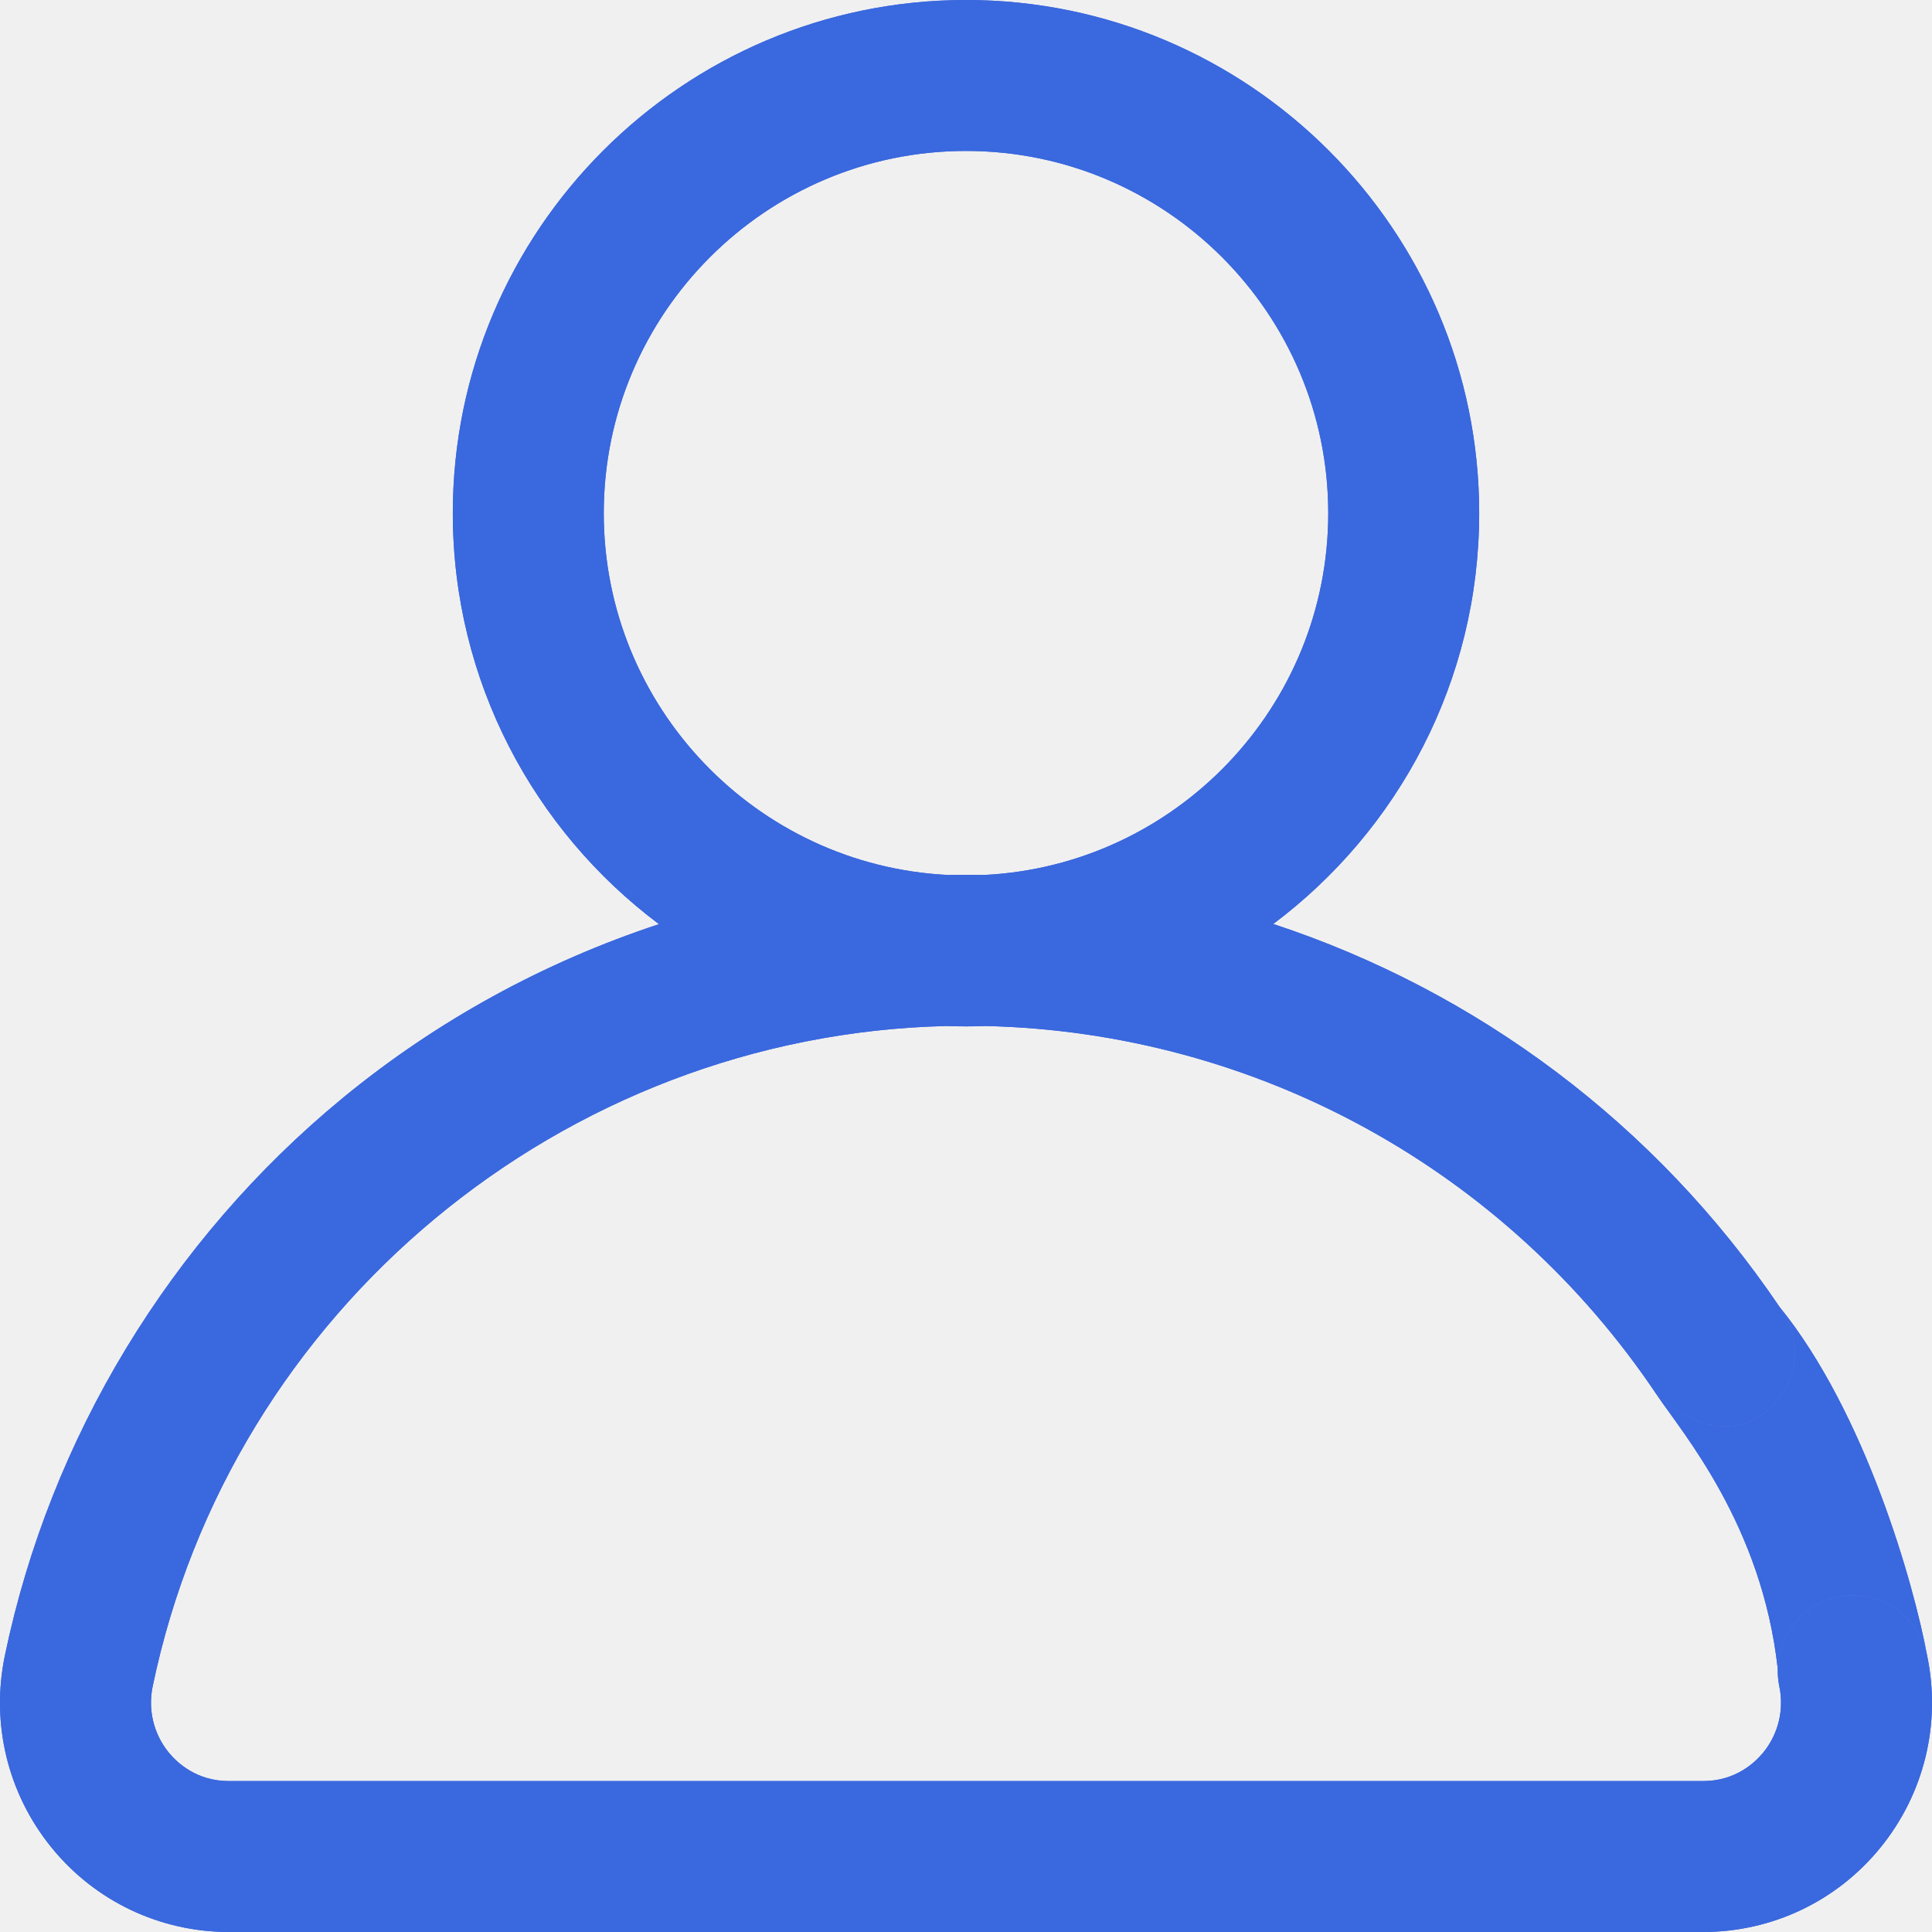
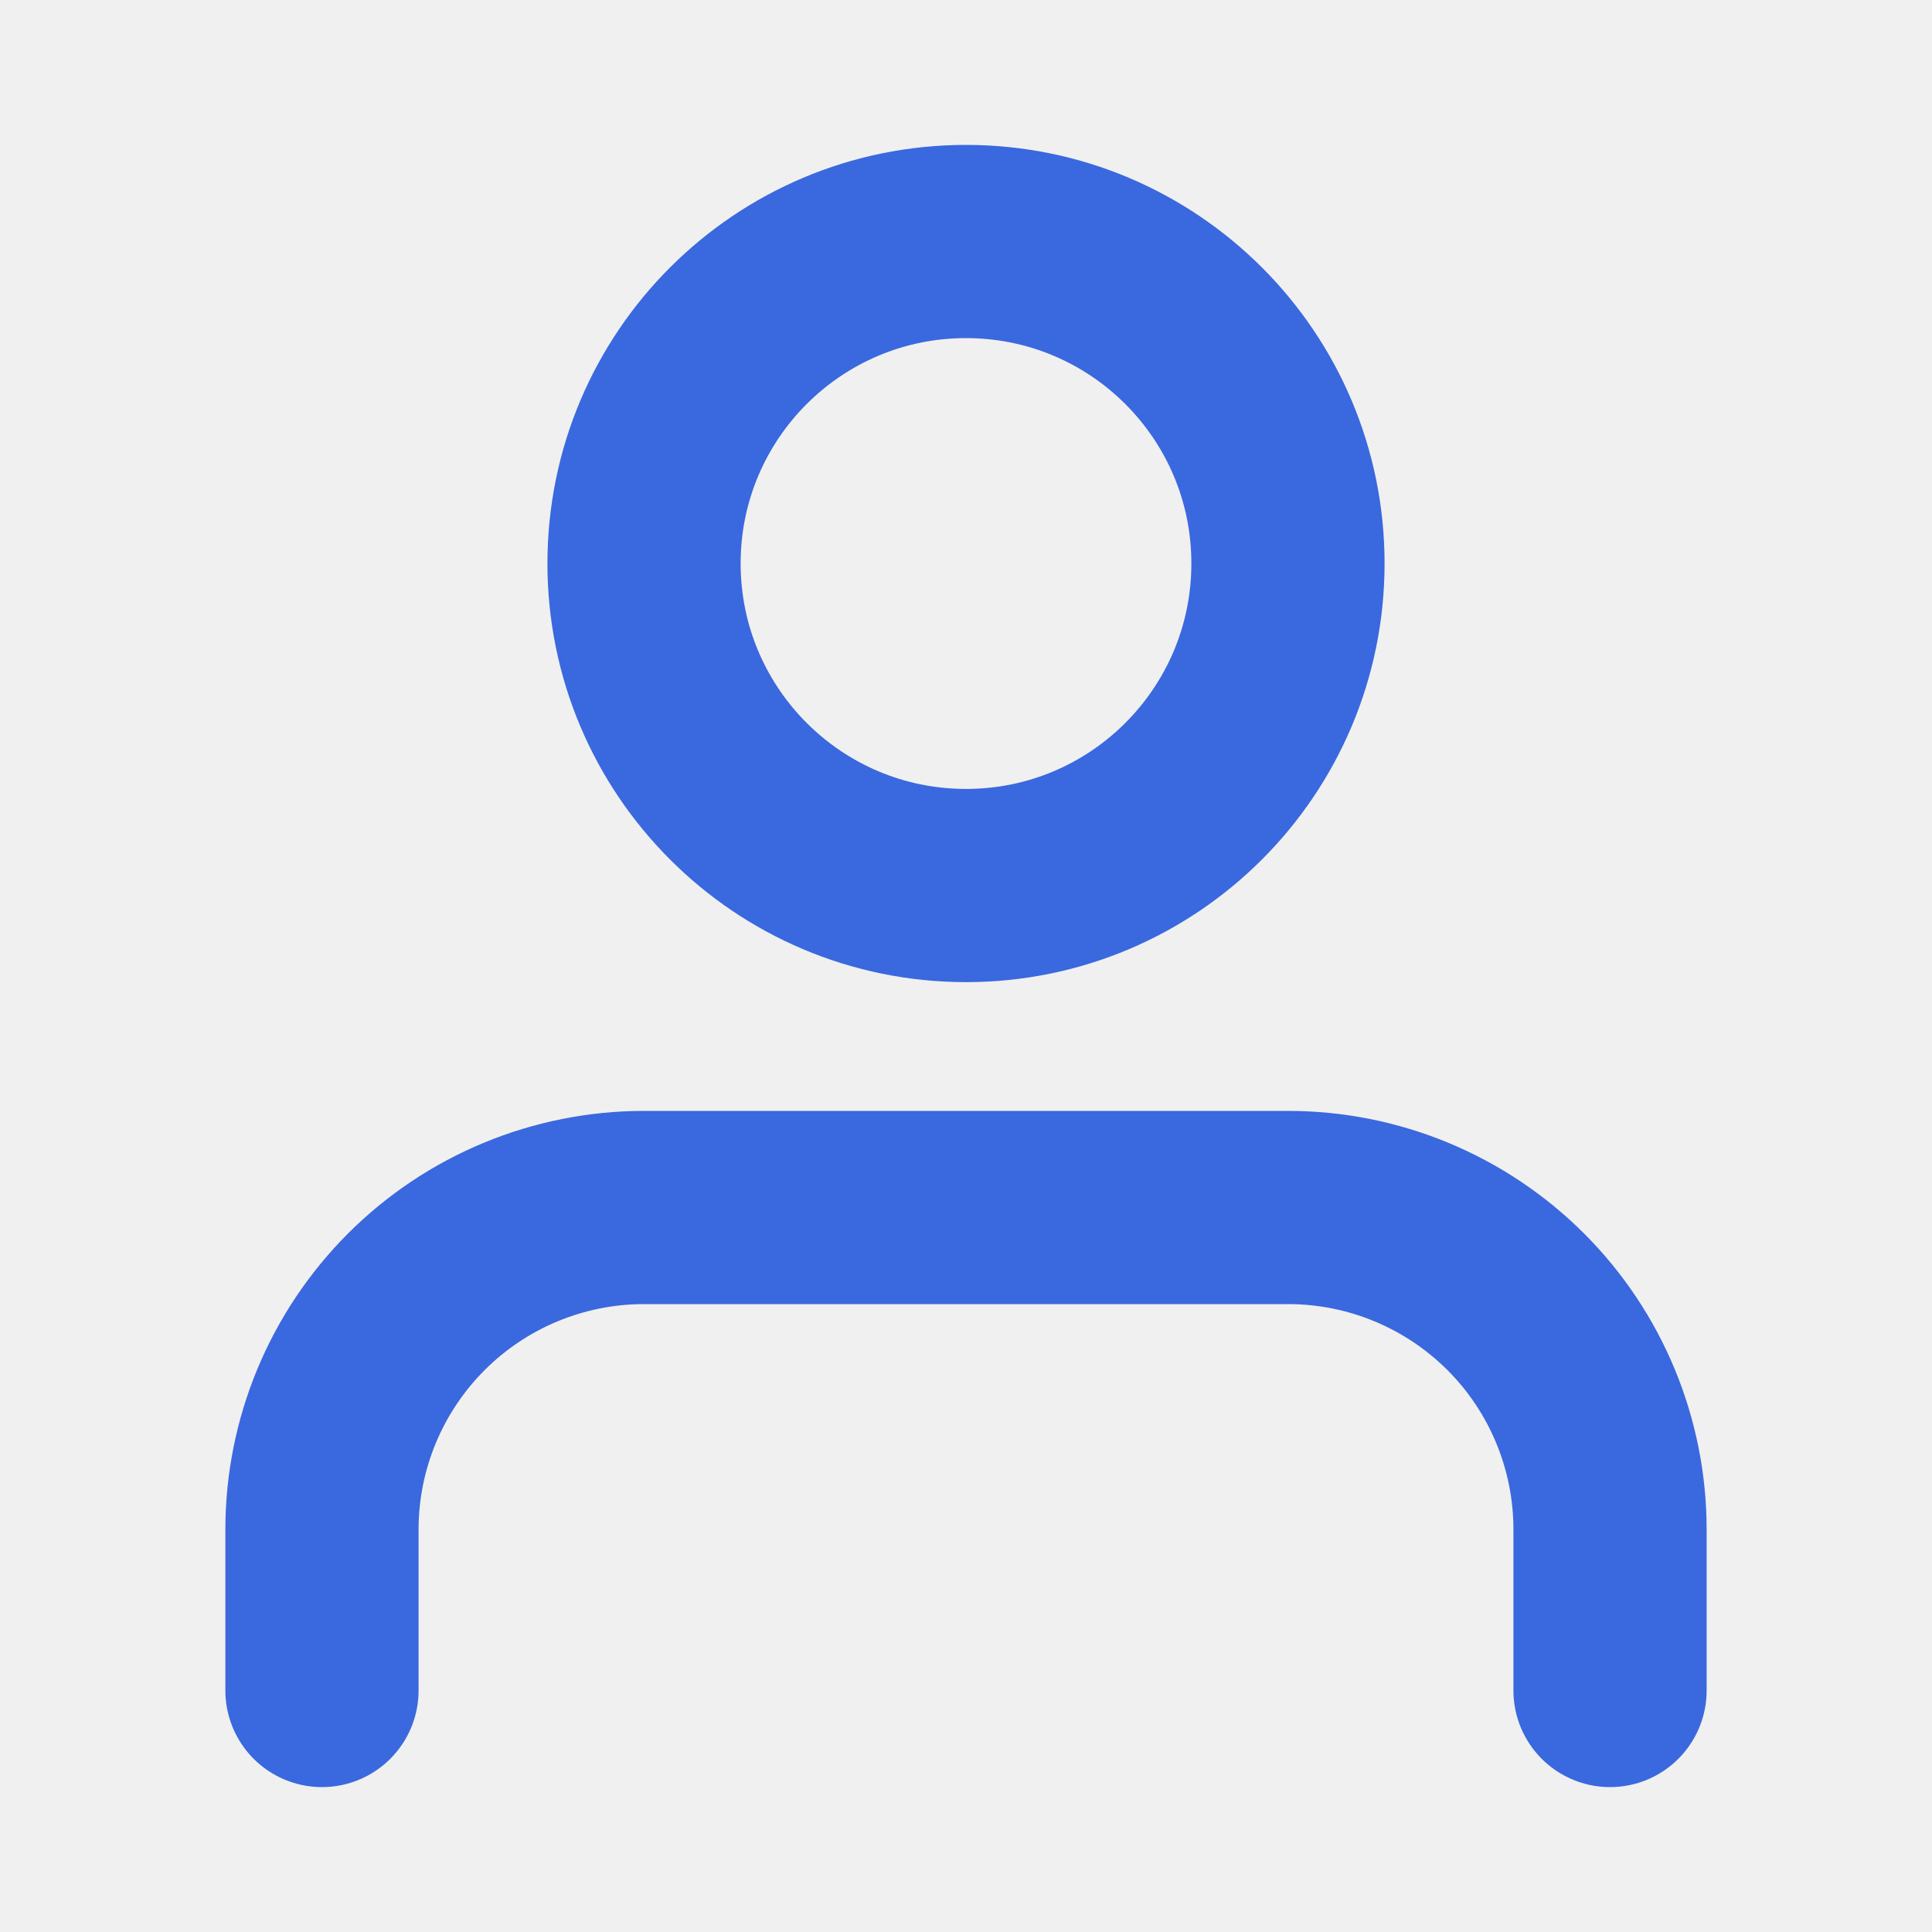
- <svg xmlns="http://www.w3.org/2000/svg" width="32" height="32" viewBox="0 0 32 32" fill="none">
-   <mask id="path-1-inside-1" fill="white">
-     <path d="M31.919 27.42C31.778 26.744 31.116 26.311 30.44 26.451C29.862 26.572 29.46 27.074 29.445 27.641C29.443 27.736 29.451 27.833 29.471 27.93C29.552 28.319 29.456 28.718 29.207 29.025C29.062 29.202 28.74 29.5 28.207 29.5H3.793C3.26 29.5 2.938 29.202 2.793 29.025C2.544 28.718 2.448 28.319 2.529 27.93C3.826 21.699 9.322 17.147 15.669 16.994C15.779 16.998 15.889 17 16 17C16.111 17 16.222 16.998 16.333 16.994C20.803 17.101 24.936 19.365 27.438 23.097C27.919 23.556 28.599 23.824 29.172 23.439C29.746 23.055 29.899 22.279 29.515 21.705C29.5 21.684 29.486 21.662 29.471 21.641C27.422 18.615 24.461 16.414 21.089 15.304C23.159 13.752 24.5 11.28 24.5 8.5C24.5 3.813 20.687 0 16 0C11.313 0 7.5 3.813 7.5 8.5C7.5 11.281 8.843 13.755 10.915 15.307C9.017 15.932 7.236 16.904 5.677 18.186C2.819 20.537 0.831 23.817 0.081 27.42C-0.154 28.549 0.128 29.709 0.854 30.602C1.576 31.49 2.648 32 3.793 32H28.207C29.352 32 30.424 31.49 31.146 30.602C31.872 29.709 32.154 28.549 31.919 27.42ZM10 8.5C10 5.192 12.692 2.5 16 2.5C19.308 2.5 22 5.192 22 8.5C22 11.707 19.472 14.334 16.304 14.492C16.203 14.491 16.101 14.49 16 14.49C15.899 14.49 15.798 14.491 15.697 14.492C12.529 14.334 10 11.707 10 8.5Z" />
-     <path d="M30.44 26.451C31.116 26.311 31.778 26.744 31.919 27.42C31.696 26.225 30.895 23.396 29.471 21.641L29.515 21.705C29.899 22.279 29.746 23.055 29.172 23.439C28.599 23.824 27.919 23.556 27.438 23.097C27.863 23.73 29.184 25.261 29.445 27.641C29.46 27.074 29.862 26.572 30.44 26.451Z" />
-   </mask>
-   <path d="M31.919 27.42C31.778 26.744 31.116 26.311 30.44 26.451C29.862 26.572 29.46 27.074 29.445 27.641C29.443 27.736 29.451 27.833 29.471 27.93C29.552 28.319 29.456 28.718 29.207 29.025C29.062 29.202 28.74 29.5 28.207 29.5H3.793C3.26 29.5 2.938 29.202 2.793 29.025C2.544 28.718 2.448 28.319 2.529 27.93C3.826 21.699 9.322 17.147 15.669 16.994C15.779 16.998 15.889 17 16 17C16.111 17 16.222 16.998 16.333 16.994C20.803 17.101 24.936 19.365 27.438 23.097C27.919 23.556 28.599 23.824 29.172 23.439C29.746 23.055 29.899 22.279 29.515 21.705C29.5 21.684 29.486 21.662 29.471 21.641C27.422 18.615 24.461 16.414 21.089 15.304C23.159 13.752 24.5 11.28 24.5 8.5C24.5 3.813 20.687 0 16 0C11.313 0 7.5 3.813 7.5 8.5C7.5 11.281 8.843 13.755 10.915 15.307C9.017 15.932 7.236 16.904 5.677 18.186C2.819 20.537 0.831 23.817 0.081 27.42C-0.154 28.549 0.128 29.709 0.854 30.602C1.576 31.49 2.648 32 3.793 32H28.207C29.352 32 30.424 31.49 31.146 30.602C31.872 29.709 32.154 28.549 31.919 27.42ZM10 8.5C10 5.192 12.692 2.5 16 2.5C19.308 2.5 22 5.192 22 8.5C22 11.707 19.472 14.334 16.304 14.492C16.203 14.491 16.101 14.49 16 14.49C15.899 14.49 15.798 14.491 15.697 14.492C12.529 14.334 10 11.707 10 8.5Z" fill="#3A68DE" />
-   <path d="M30.44 26.451C31.116 26.311 31.778 26.744 31.919 27.42C31.696 26.225 30.895 23.396 29.471 21.641L29.515 21.705C29.899 22.279 29.746 23.055 29.172 23.439C28.599 23.824 27.919 23.556 27.438 23.097C27.863 23.73 29.184 25.261 29.445 27.641C29.46 27.074 29.862 26.572 30.44 26.451Z" fill="#3A68DE" />
-   <path d="M31.919 27.42L32.225 28.889L33.693 28.583L33.387 27.114L31.919 27.42ZM30.44 26.451L30.135 24.983L30.135 24.983L30.44 26.451ZM29.471 27.93L27.975 28.036L28.096 29.748L29.777 29.398L29.471 27.93ZM27.438 23.097L26.603 21.851L25.049 22.893L26.403 24.183L27.438 23.097ZM29.172 23.439L30.008 24.685L30.008 24.685L29.172 23.439ZM29.515 21.705L30.76 20.87L29.925 19.624L28.679 20.459L29.515 21.705ZM29.445 27.641L27.946 27.601L27.943 27.703L27.954 27.804L29.445 27.641ZM33.387 27.114C33.078 25.628 31.622 24.673 30.135 24.983L30.746 27.92C30.611 27.948 30.479 27.861 30.45 27.726L33.387 27.114ZM26.403 24.183C27.063 24.812 28.541 25.668 30.008 24.685L28.337 22.194C28.381 22.164 28.444 22.138 28.515 22.128C28.581 22.118 28.626 22.127 28.638 22.13C28.649 22.133 28.635 22.131 28.599 22.109C28.564 22.089 28.52 22.056 28.473 22.012L26.403 24.183ZM30.008 24.685C31.269 23.84 31.606 22.131 30.76 20.87L28.269 22.541C28.192 22.426 28.222 22.27 28.337 22.194L30.008 24.685ZM28.273 24.343L30.35 22.951L28.679 20.459L26.603 21.851L28.273 24.343ZM29.777 29.398L32.225 28.889L31.613 25.952L29.166 26.461L29.777 29.398ZM30.945 27.68C30.942 27.794 30.864 27.895 30.746 27.92L30.135 24.983C28.859 25.248 27.979 26.355 27.946 27.601L30.945 27.68ZM27.954 27.804C27.963 27.88 27.97 27.957 27.975 28.036L30.968 27.824C30.959 27.707 30.949 27.591 30.936 27.477L27.954 27.804ZM31.919 27.42L28.97 27.969L28.975 28.001L28.982 28.032L31.919 27.42ZM29.471 27.93L32.408 27.318L32.408 27.318L29.471 27.93ZM29.207 29.025L31.534 30.917L31.535 30.917L29.207 29.025ZM2.793 29.025L0.466 30.918L0.466 30.918L2.793 29.025ZM2.529 27.93L5.466 28.541L5.466 28.541L2.529 27.93ZM15.669 16.994L15.784 13.996L15.69 13.992L15.596 13.995L15.669 16.994ZM16.333 16.994L16.405 13.994L16.311 13.992L16.217 13.996L16.333 16.994ZM27.438 23.097L29.93 21.427L29.93 21.427L27.438 23.097ZM29.515 21.705L27.027 23.382L32.006 20.034L29.515 21.705ZM21.089 15.304L19.289 12.904L14.687 16.355L20.151 18.154L21.089 15.304ZM10.915 15.307L11.853 18.157L17.32 16.357L12.713 12.906L10.915 15.307ZM5.677 18.186L3.771 15.869L3.771 15.869L5.677 18.186ZM0.081 27.42L3.018 28.032L3.018 28.032L0.081 27.42ZM0.854 30.602L3.181 28.709L3.181 28.709L0.854 30.602ZM31.146 30.602L28.819 28.709L28.819 28.709L31.146 30.602ZM16.304 14.492L16.248 17.492L16.351 17.494L16.454 17.489L16.304 14.492ZM15.697 14.492L15.548 17.489L15.651 17.494L15.753 17.492L15.697 14.492ZM29.445 27.641L32.444 27.72L32.45 27.516L32.427 27.314L29.445 27.641ZM26.534 28.541C26.433 28.053 26.555 27.531 26.879 27.132L31.535 30.917C32.357 29.905 32.672 28.585 32.408 27.318L26.534 28.541ZM26.879 27.132C27.045 26.928 27.494 26.5 28.207 26.5V32.5C29.986 32.5 31.079 31.477 31.534 30.917L26.879 27.132ZM28.207 26.5H3.793V32.5H28.207V26.5ZM3.793 26.5C4.506 26.5 4.955 26.928 5.121 27.132L0.466 30.918C0.921 31.476 2.013 32.5 3.793 32.5V26.5ZM5.121 27.132C5.445 27.531 5.567 28.053 5.466 28.541L-0.408 27.318C-0.672 28.585 -0.357 29.905 0.466 30.918L5.121 27.132ZM5.466 28.541C6.477 23.682 10.78 20.113 15.741 19.993L15.596 13.995C7.863 14.181 1.174 19.715 -0.408 27.318L5.466 28.541ZM15.553 19.991C15.702 19.997 15.851 20 16 20V14C15.927 14 15.855 13.999 15.784 13.996L15.553 19.991ZM16 20C16.151 20 16.3 19.997 16.448 19.991L16.217 13.996C16.145 13.999 16.072 14 16 14V20ZM16.261 19.993C19.756 20.077 22.986 21.845 24.946 24.768L29.93 21.427C26.885 16.886 21.851 14.125 16.405 13.994L16.261 19.993ZM22.889 17.704C25.679 15.612 27.5 12.267 27.5 8.5H21.5C21.5 10.292 20.639 11.892 19.289 12.904L22.889 17.704ZM27.5 8.5C27.5 2.156 22.344 -3 16 -3V3C19.03 3 21.5 5.47 21.5 8.5H27.5ZM16 -3C9.656 -3 4.5 2.156 4.5 8.5H10.5C10.5 5.47 12.97 3 16 3V-3ZM4.5 8.5C4.5 12.27 6.323 15.616 9.116 17.708L12.713 12.906C11.363 11.894 10.5 10.293 10.5 8.5H4.5ZM9.976 12.457C7.731 13.197 5.621 14.348 3.771 15.869L7.583 20.503C8.851 19.46 10.302 18.667 11.853 18.157L9.976 12.457ZM3.771 15.869C0.388 18.652 -1.966 22.532 -2.856 26.809L3.018 28.032C3.628 25.102 5.249 22.422 7.583 20.503L3.771 15.869ZM-2.856 26.809C-3.275 28.82 -2.771 30.9 -1.474 32.495L3.181 28.709C3.026 28.518 2.967 28.279 3.018 28.032L-2.856 26.809ZM-1.474 32.495C-0.181 34.084 1.745 35 3.793 35V29C3.55 29 3.334 28.897 3.181 28.709L-1.474 32.495ZM3.793 35H28.207V29H3.793V35ZM28.207 35C30.255 35 32.181 34.084 33.474 32.495L28.819 28.709C28.666 28.897 28.45 29 28.207 29V35ZM33.474 32.495C34.771 30.9 35.275 28.82 34.856 26.809L28.982 28.032C29.033 28.279 28.974 28.518 28.819 28.709L33.474 32.495ZM13 8.5C13 6.848 14.348 5.5 16 5.5V-0.5C11.035 -0.5 7 3.535 7 8.5H13ZM16 5.5C17.652 5.5 19 6.848 19 8.5H25C25 3.535 20.965 -0.5 16 -0.5V5.5ZM19 8.5C19 10.099 17.734 11.417 16.154 11.496L16.454 17.489C21.209 17.25 25 13.314 25 8.5H19ZM16.359 11.493C16.24 11.491 16.12 11.49 16 11.49V17.49C16.083 17.49 16.166 17.49 16.248 17.492L16.359 11.493ZM16 11.49C15.879 11.49 15.76 11.491 15.642 11.493L15.753 17.492C15.837 17.49 15.919 17.49 16 17.49V11.49ZM15.847 11.496C14.267 11.417 13 10.1 13 8.5H7C7 13.315 10.792 17.251 15.548 17.489L15.847 11.496ZM32.006 20.034C31.989 20.009 31.972 19.984 31.955 19.959L26.988 23.323C26.999 23.341 27.011 23.358 27.023 23.376L32.006 20.034ZM31.955 19.959C29.53 16.378 26.024 13.77 22.027 12.454L20.151 18.154C22.899 19.058 25.313 20.852 26.988 23.323L31.955 19.959ZM34.868 26.871C34.725 26.1 34.421 24.924 33.952 23.681C33.493 22.463 32.8 20.982 31.801 19.751L27.142 23.531C27.567 24.055 27.986 24.866 28.339 25.8C28.682 26.71 28.891 27.545 28.97 27.969L34.868 26.871ZM26.984 23.318L27.027 23.382L32.002 20.029L31.959 19.965L26.984 23.318ZM24.946 24.768C25.554 25.674 26.302 26.496 26.463 27.968L32.427 27.314C32.067 24.026 30.171 21.786 29.93 21.427L24.946 24.768ZM26.446 27.561C26.438 27.887 26.466 28.215 26.534 28.541L32.408 27.318C32.436 27.45 32.448 27.585 32.444 27.72L26.446 27.561Z" fill="#3A68DE" mask="url(#path-1-inside-1)" />
+ <svg xmlns="http://www.w3.org/2000/svg" width="20" height="20" viewBox="0 0 20 20" fill="none">
+   <path d="M16.667 17.5V15.833C16.667 14.949 16.316 14.101 15.691 13.476C15.065 12.851 14.218 12.5 13.334 12.5H6.667C5.783 12.5 4.935 12.851 4.31 13.476C3.685 14.101 3.333 14.949 3.333 15.833V17.5" stroke="#3A68DE" stroke-width="2" stroke-linecap="round" stroke-linejoin="round" />
+   <path d="M10 9.167C11.841 9.167 13.333 7.674 13.333 5.833C13.333 3.992 11.841 2.5 10 2.5C8.159 2.5 6.667 3.992 6.667 5.833C6.667 7.674 8.159 9.167 10 9.167Z" stroke="#3A68DE" stroke-width="2" stroke-linecap="round" stroke-linejoin="round" />
</svg>
